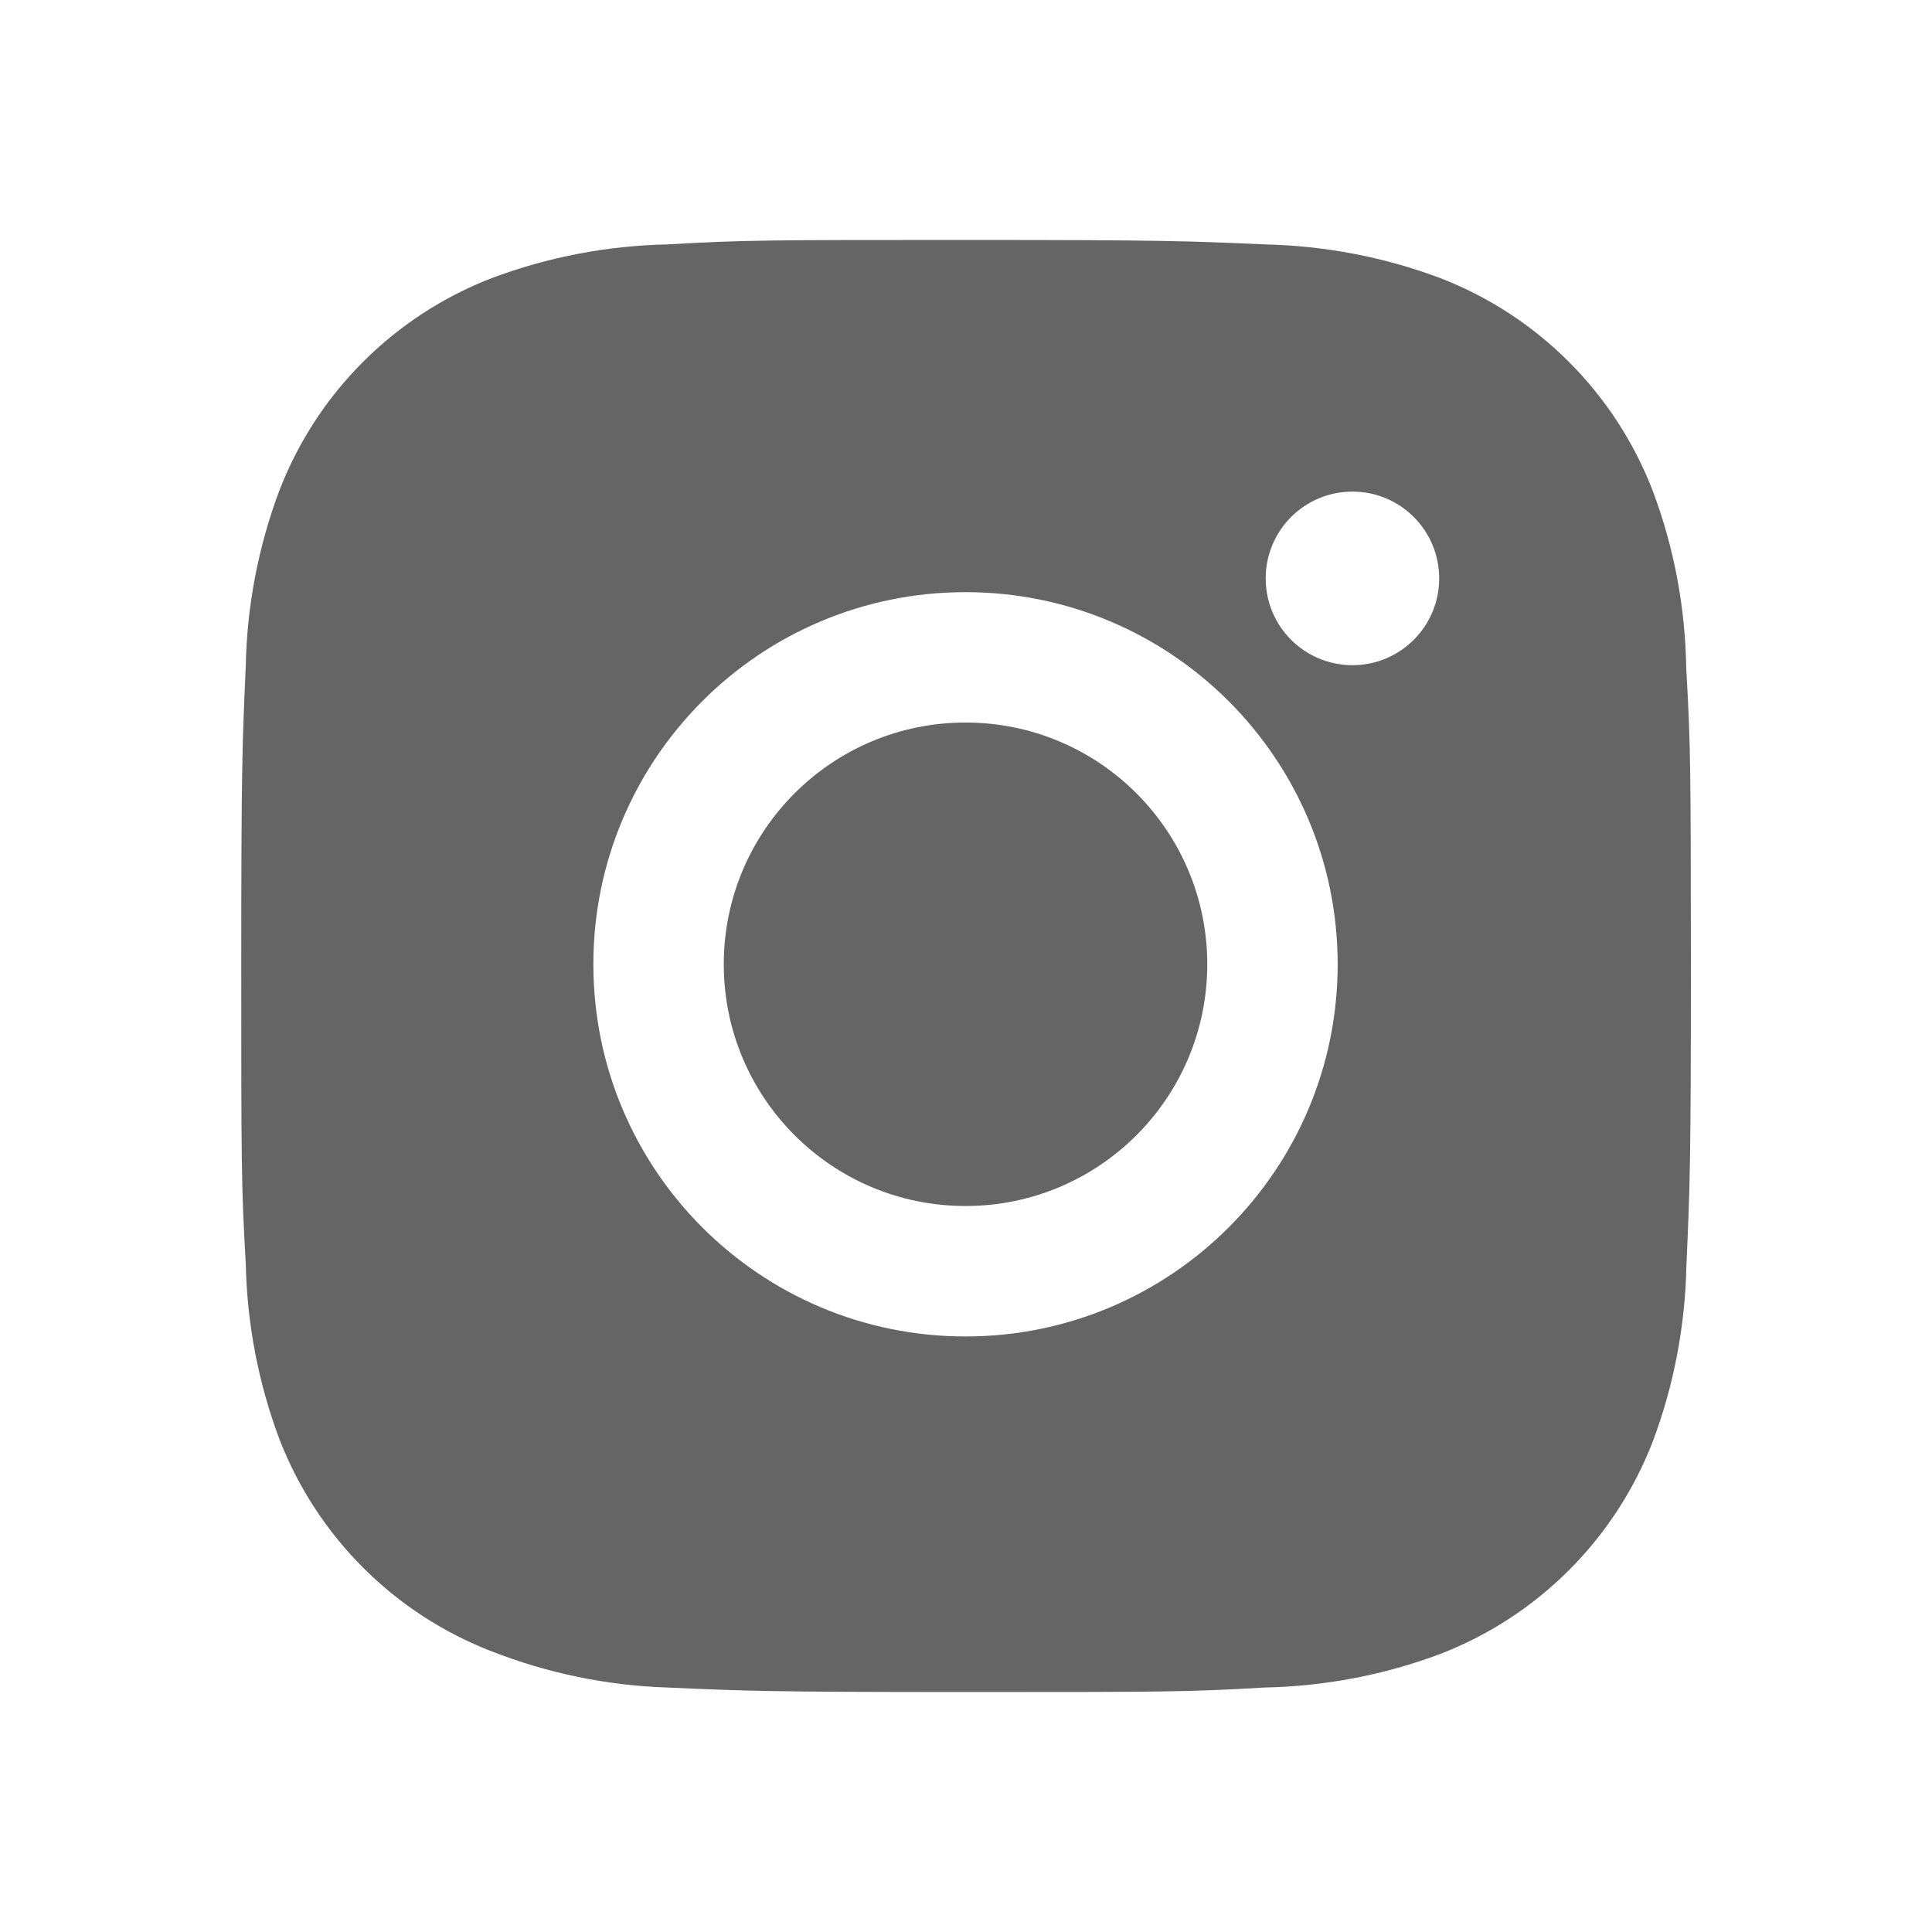
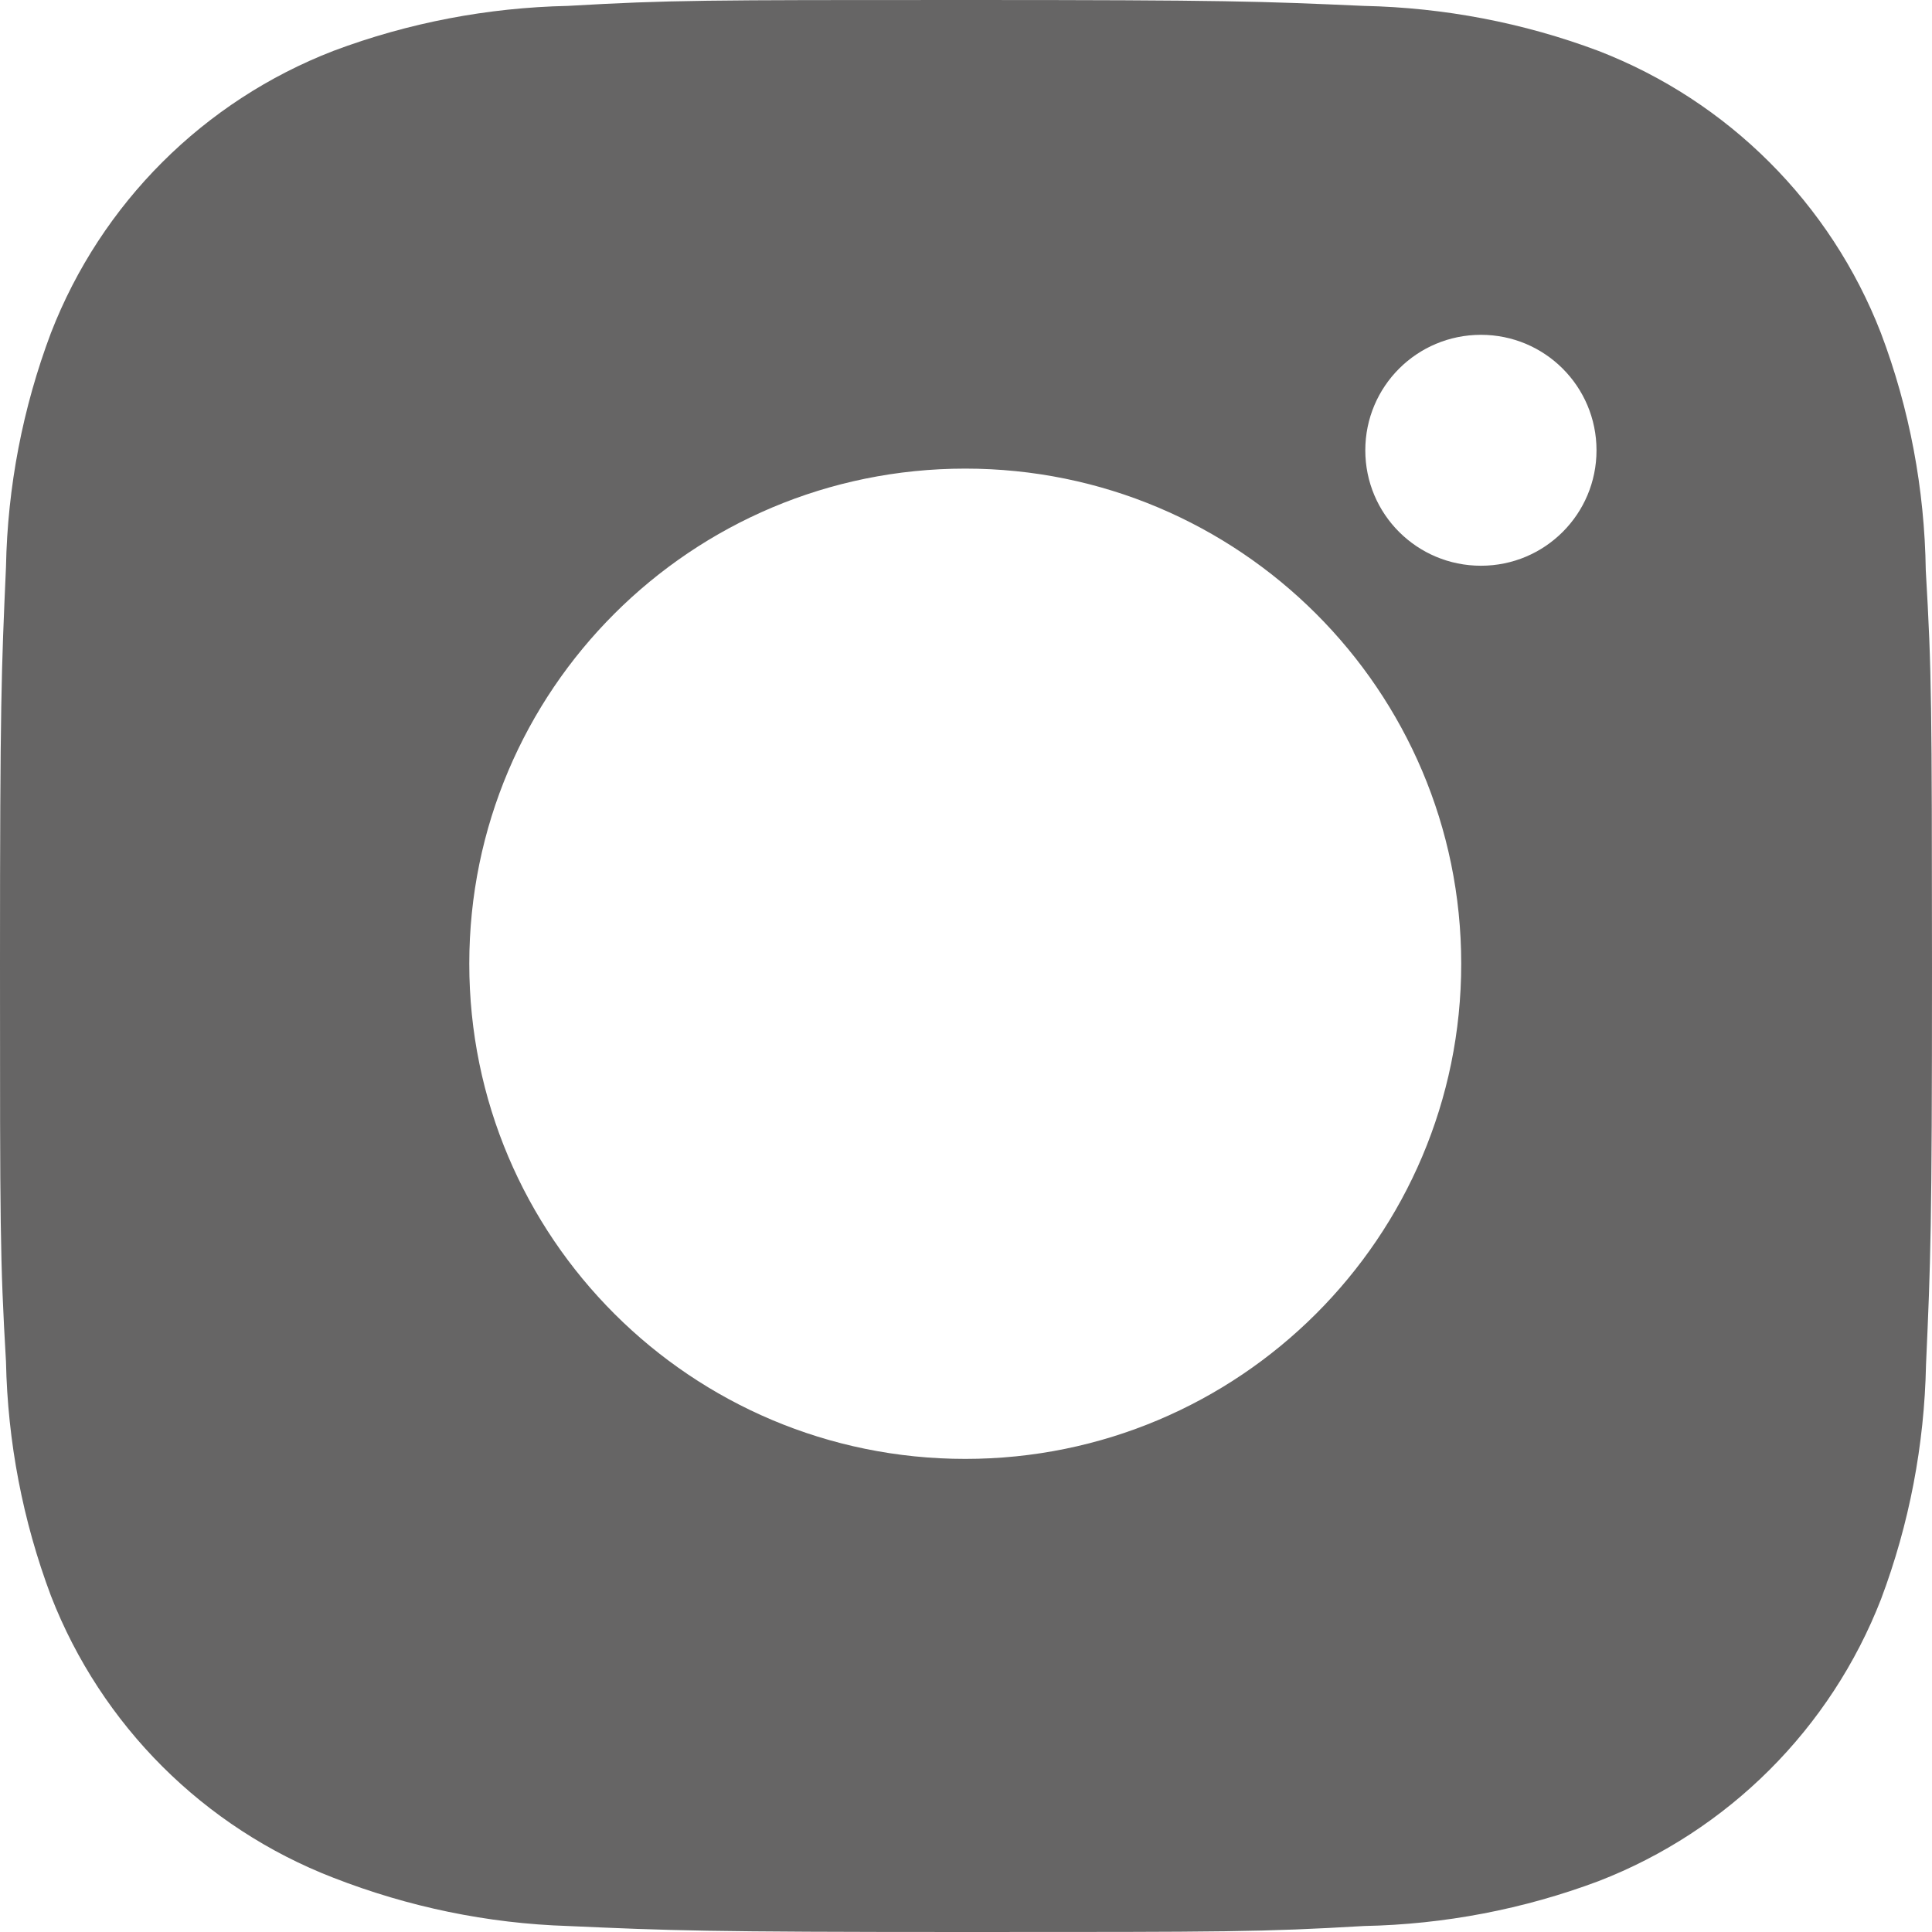
- <svg xmlns="http://www.w3.org/2000/svg" width="48" height="48" viewBox="0 0 48 48" fill="none">
-   <path d="M41.894 16.61C41.872 15.096 41.592 13.594 41.056 12.178C40.118 9.76 38.208 7.848 35.79 6.912C34.392 6.386 32.914 6.104 31.418 6.072C29.494 5.986 28.884 5.962 24 5.962C19.116 5.962 18.49 5.962 16.58 6.072C15.086 6.104 13.608 6.386 12.21 6.912C9.792 7.848 7.88 9.76 6.944 12.178C6.418 13.576 6.134 15.054 6.106 16.548C6.02 18.474 5.994 19.084 5.994 23.968C5.994 28.852 5.994 29.476 6.106 31.388C6.136 32.884 6.418 34.36 6.944 35.762C7.882 38.178 9.792 40.09 12.212 41.026C13.604 41.57 15.082 41.878 16.582 41.926C18.508 42.012 19.118 42.038 24.002 42.038C28.886 42.038 29.512 42.038 31.422 41.926C32.916 41.896 34.394 41.614 35.794 41.088C38.212 40.15 40.122 38.238 41.06 35.822C41.586 34.422 41.868 32.946 41.898 31.448C41.984 29.524 42.01 28.914 42.01 24.028C42.006 19.144 42.006 18.524 41.894 16.61ZM23.988 33.204C18.88 33.204 14.742 29.066 14.742 23.958C14.742 18.85 18.88 14.712 23.988 14.712C29.092 14.712 33.234 18.85 33.234 23.958C33.234 29.066 29.092 33.204 23.988 33.204ZM33.602 16.526C32.408 16.526 31.446 15.562 31.446 14.37C31.446 13.178 32.408 12.214 33.602 12.214C34.792 12.214 35.756 13.178 35.756 14.37C35.756 15.562 34.792 16.526 33.602 16.526Z" fill="#666565" />
-   <path d="M23.988 29.963C27.305 29.963 29.994 27.275 29.994 23.957C29.994 20.64 27.305 17.951 23.988 17.951C20.671 17.951 17.982 20.64 17.982 23.957C17.982 27.275 20.671 29.963 23.988 29.963Z" fill="#666565" />
+ <svg xmlns="http://www.w3.org/2000/svg" width="40" height="40" viewBox="0 0 40 40" fill="none">
+   <path d="M39.871 11.806C39.847 10.127 39.536 8.462 38.941 6.892C37.899 4.211 35.777 2.091 33.092 1.053C31.539 0.47 29.898 0.157 28.236 0.122C26.099 0.027 25.422 0 19.998 0C14.573 0 13.878 1.48698e-07 11.757 0.122C10.098 0.157 8.456 0.47 6.904 1.053C4.218 2.091 2.095 4.211 1.055 6.892C0.471 8.442 0.155 10.081 0.124 11.737C0.029 13.873 0 14.549 0 19.965C0 25.38 -1.65495e-08 26.072 0.124 28.192C0.158 29.85 0.471 31.487 1.055 33.041C2.097 35.72 4.218 37.84 6.906 38.878C8.452 39.481 10.093 39.823 11.759 39.876C13.898 39.971 14.576 40 20 40C25.424 40 26.119 40 28.241 39.876C29.9 39.843 31.541 39.53 33.096 38.947C35.782 37.907 37.903 35.787 38.945 33.108C39.529 31.556 39.842 29.919 39.876 28.258C39.971 26.125 40 25.448 40 20.031C39.996 14.616 39.996 13.928 39.871 11.806ZM19.985 30.205C14.311 30.205 9.716 25.617 9.716 19.953C9.716 14.29 14.311 9.702 19.985 9.702C25.653 9.702 30.253 14.29 30.253 19.953C30.253 25.617 25.653 30.205 19.985 30.205ZM30.662 11.713C29.336 11.713 28.267 10.644 28.267 9.323C28.267 8.001 29.336 6.932 30.662 6.932C31.984 6.932 33.054 8.001 33.054 9.323C33.054 10.644 31.984 11.713 30.662 11.713Z" fill="#666565" />
</svg>
